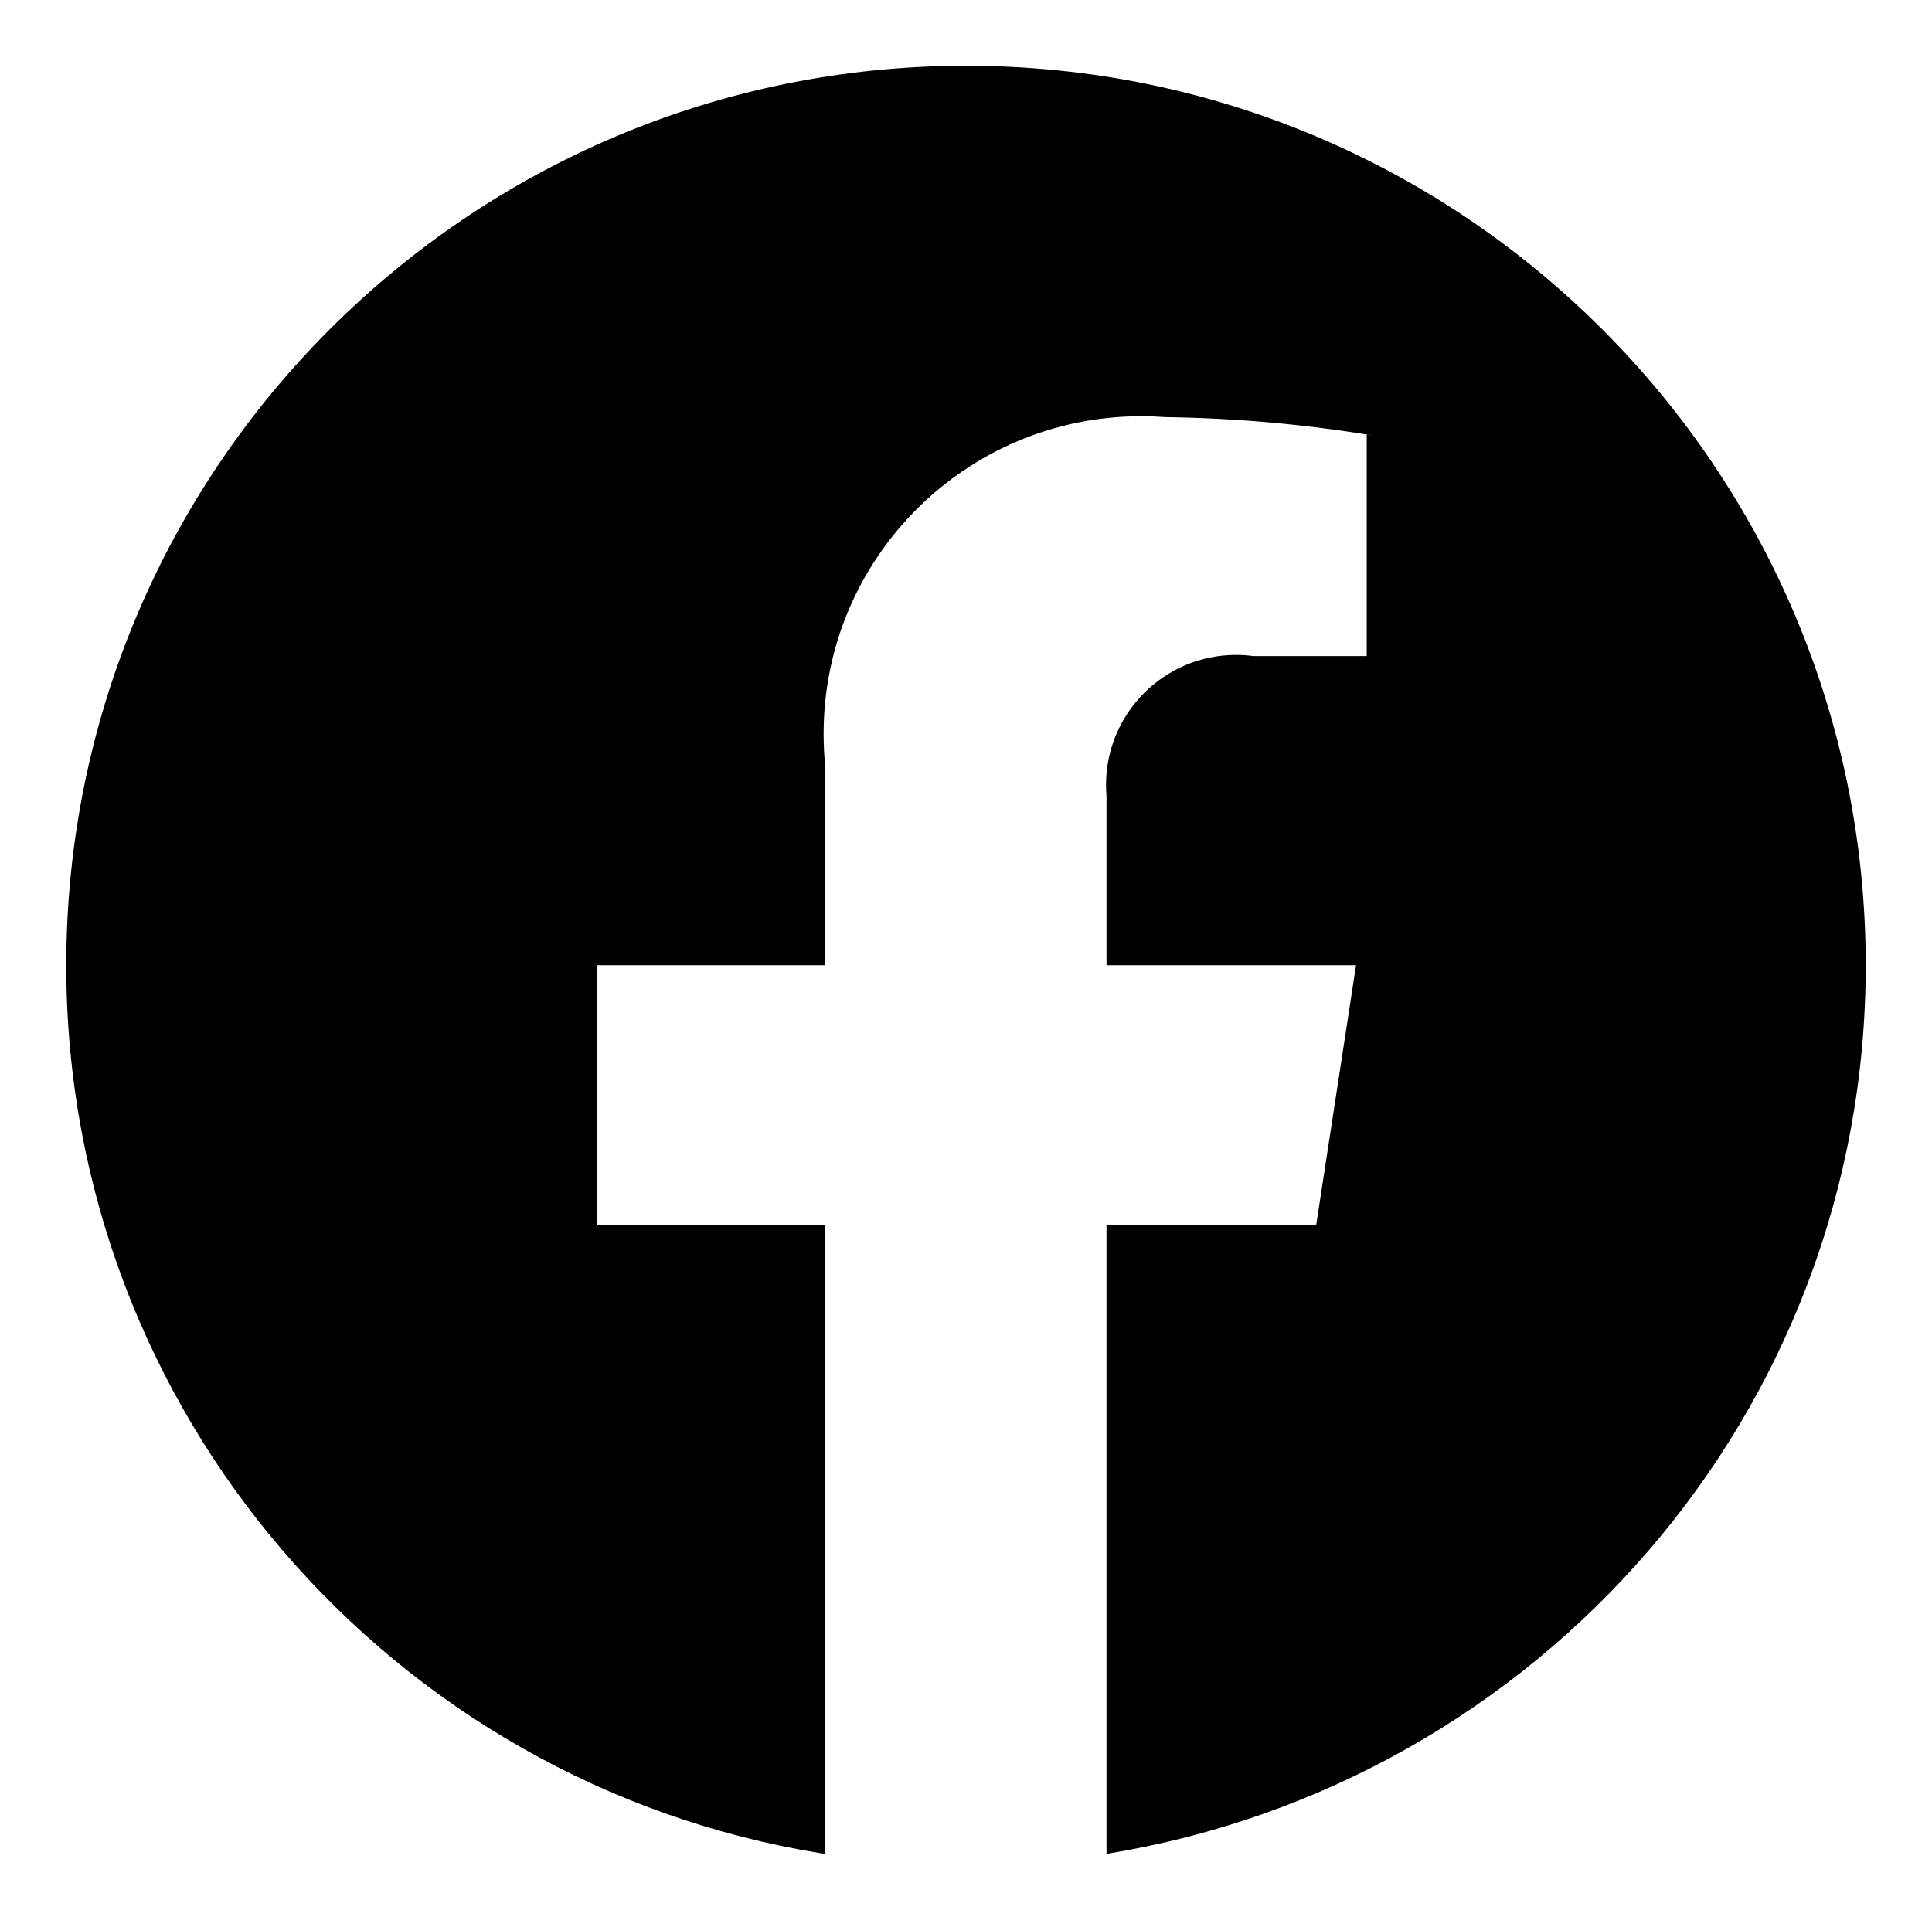
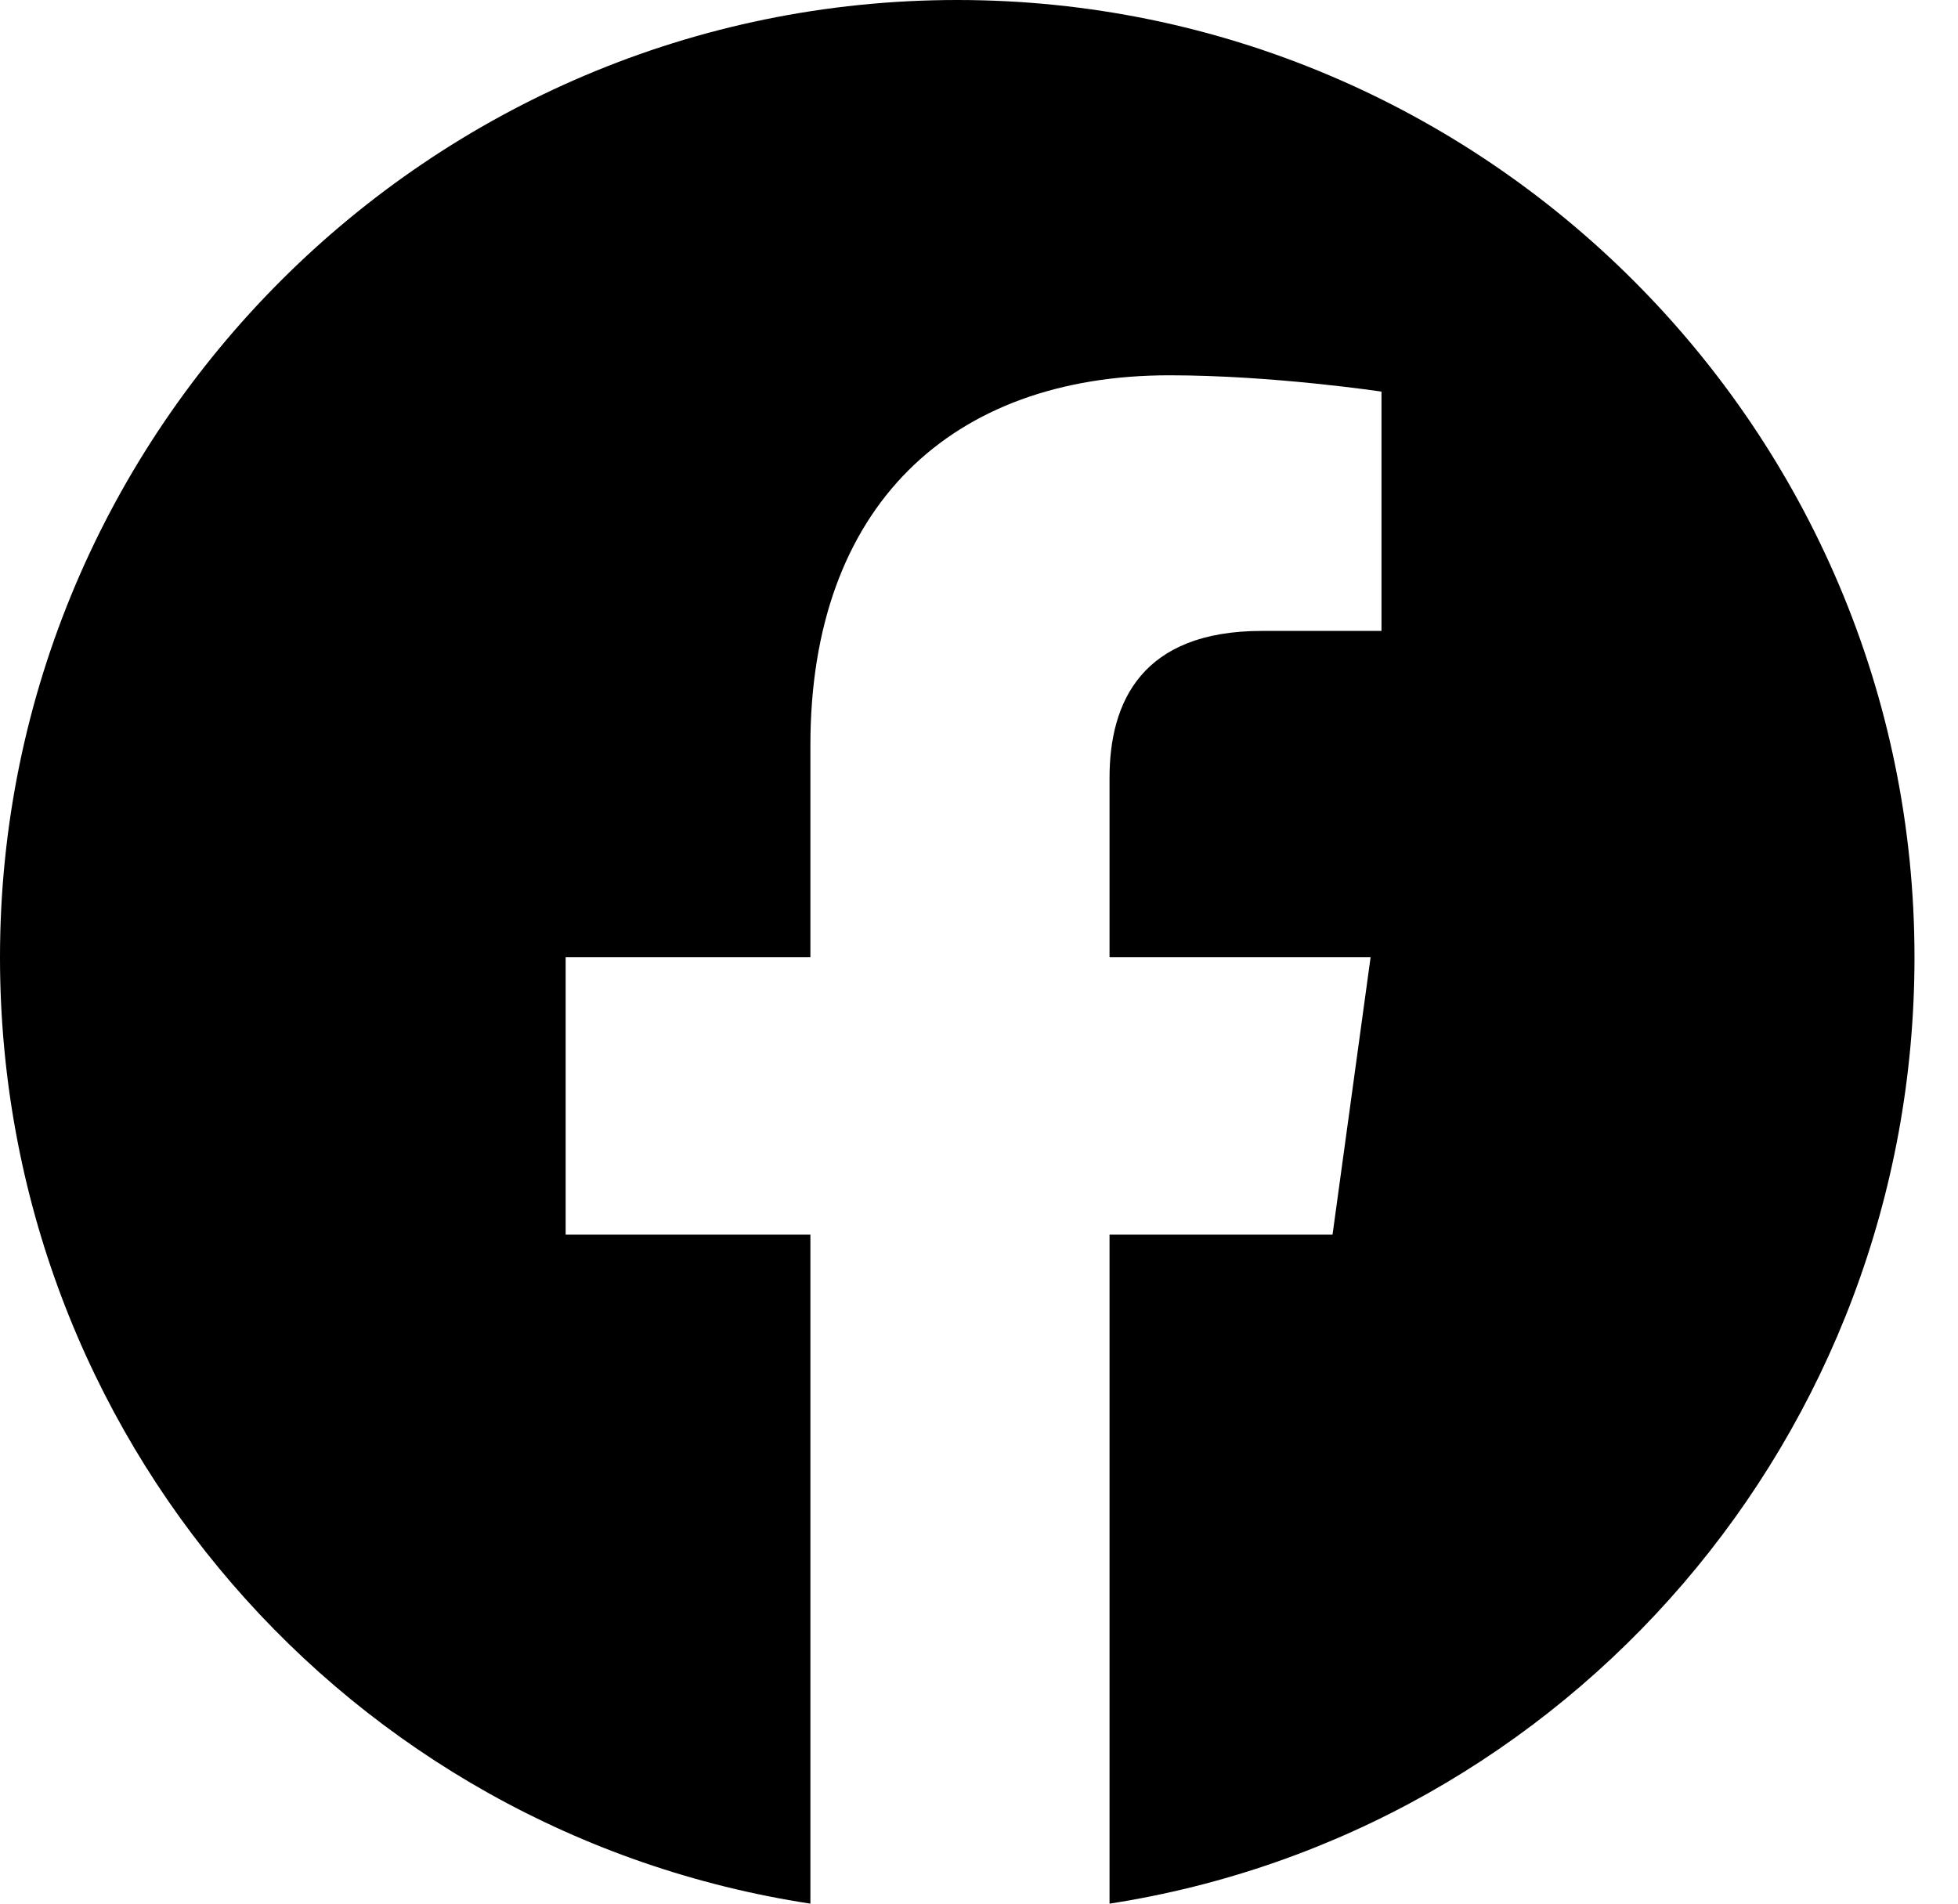
- <svg xmlns="http://www.w3.org/2000/svg" fill="#000000" width="35.22px" height="35px" viewBox="0 0 32 32" version="1.1">
-   <path d="M30.996 16.091c-0.001-8.281-6.714-14.994-14.996-14.994s-14.996 6.714-14.996 14.996c0 7.455 5.44 13.639 12.566 14.8l0.086 0.012v-10.478h-3.808v-4.336h3.808v-3.302c-0.019-0.167-0.029-0.361-0.029-0.557 0-2.923 2.37-5.293 5.293-5.293 0.141 0 0.281 0.006 0.42 0.016l-0.018-0.001c1.199 0.017 2.359 0.123 3.491 0.312l-0.134-0.019v3.69h-1.892c-0.086-0.012-0.185-0.019-0.285-0.019-1.197 0-2.168 0.97-2.168 2.168 0 0.068 0.003 0.135 0.009 0.202l-0.001-0.009v2.812h4.159l-0.665 4.336h-3.494v10.478c7.213-1.174 12.653-7.359 12.654-14.814v-0z" />
+ <svg xmlns="http://www.w3.org/2000/svg" version="1.2" viewBox="0 0 36 35" width="36" height="35">
+   <style>
+ 		.s0 { fill: #000000 } 
+ 	</style>
+   <path id="Layer" class="s0" d="m35.2 17.6c0 8.8-6.4 16.1-14.8 17.4v-12.3h4.1l0.7-5.1h-4.8v-3.3c0-1.4 0.6-2.7 2.8-2.7h2.2v-4.4c0 0-2-0.3-3.9-0.3-4 0-6.6 2.4-6.6 6.8v3.9h-4.5v5.1h4.5v12.3c-8.5-1.3-14.9-8.6-14.9-17.4 0-9.7 7.9-17.6 17.6-17.6 9.7 0 17.6 7.9 17.6 17.6z" />
</svg>
